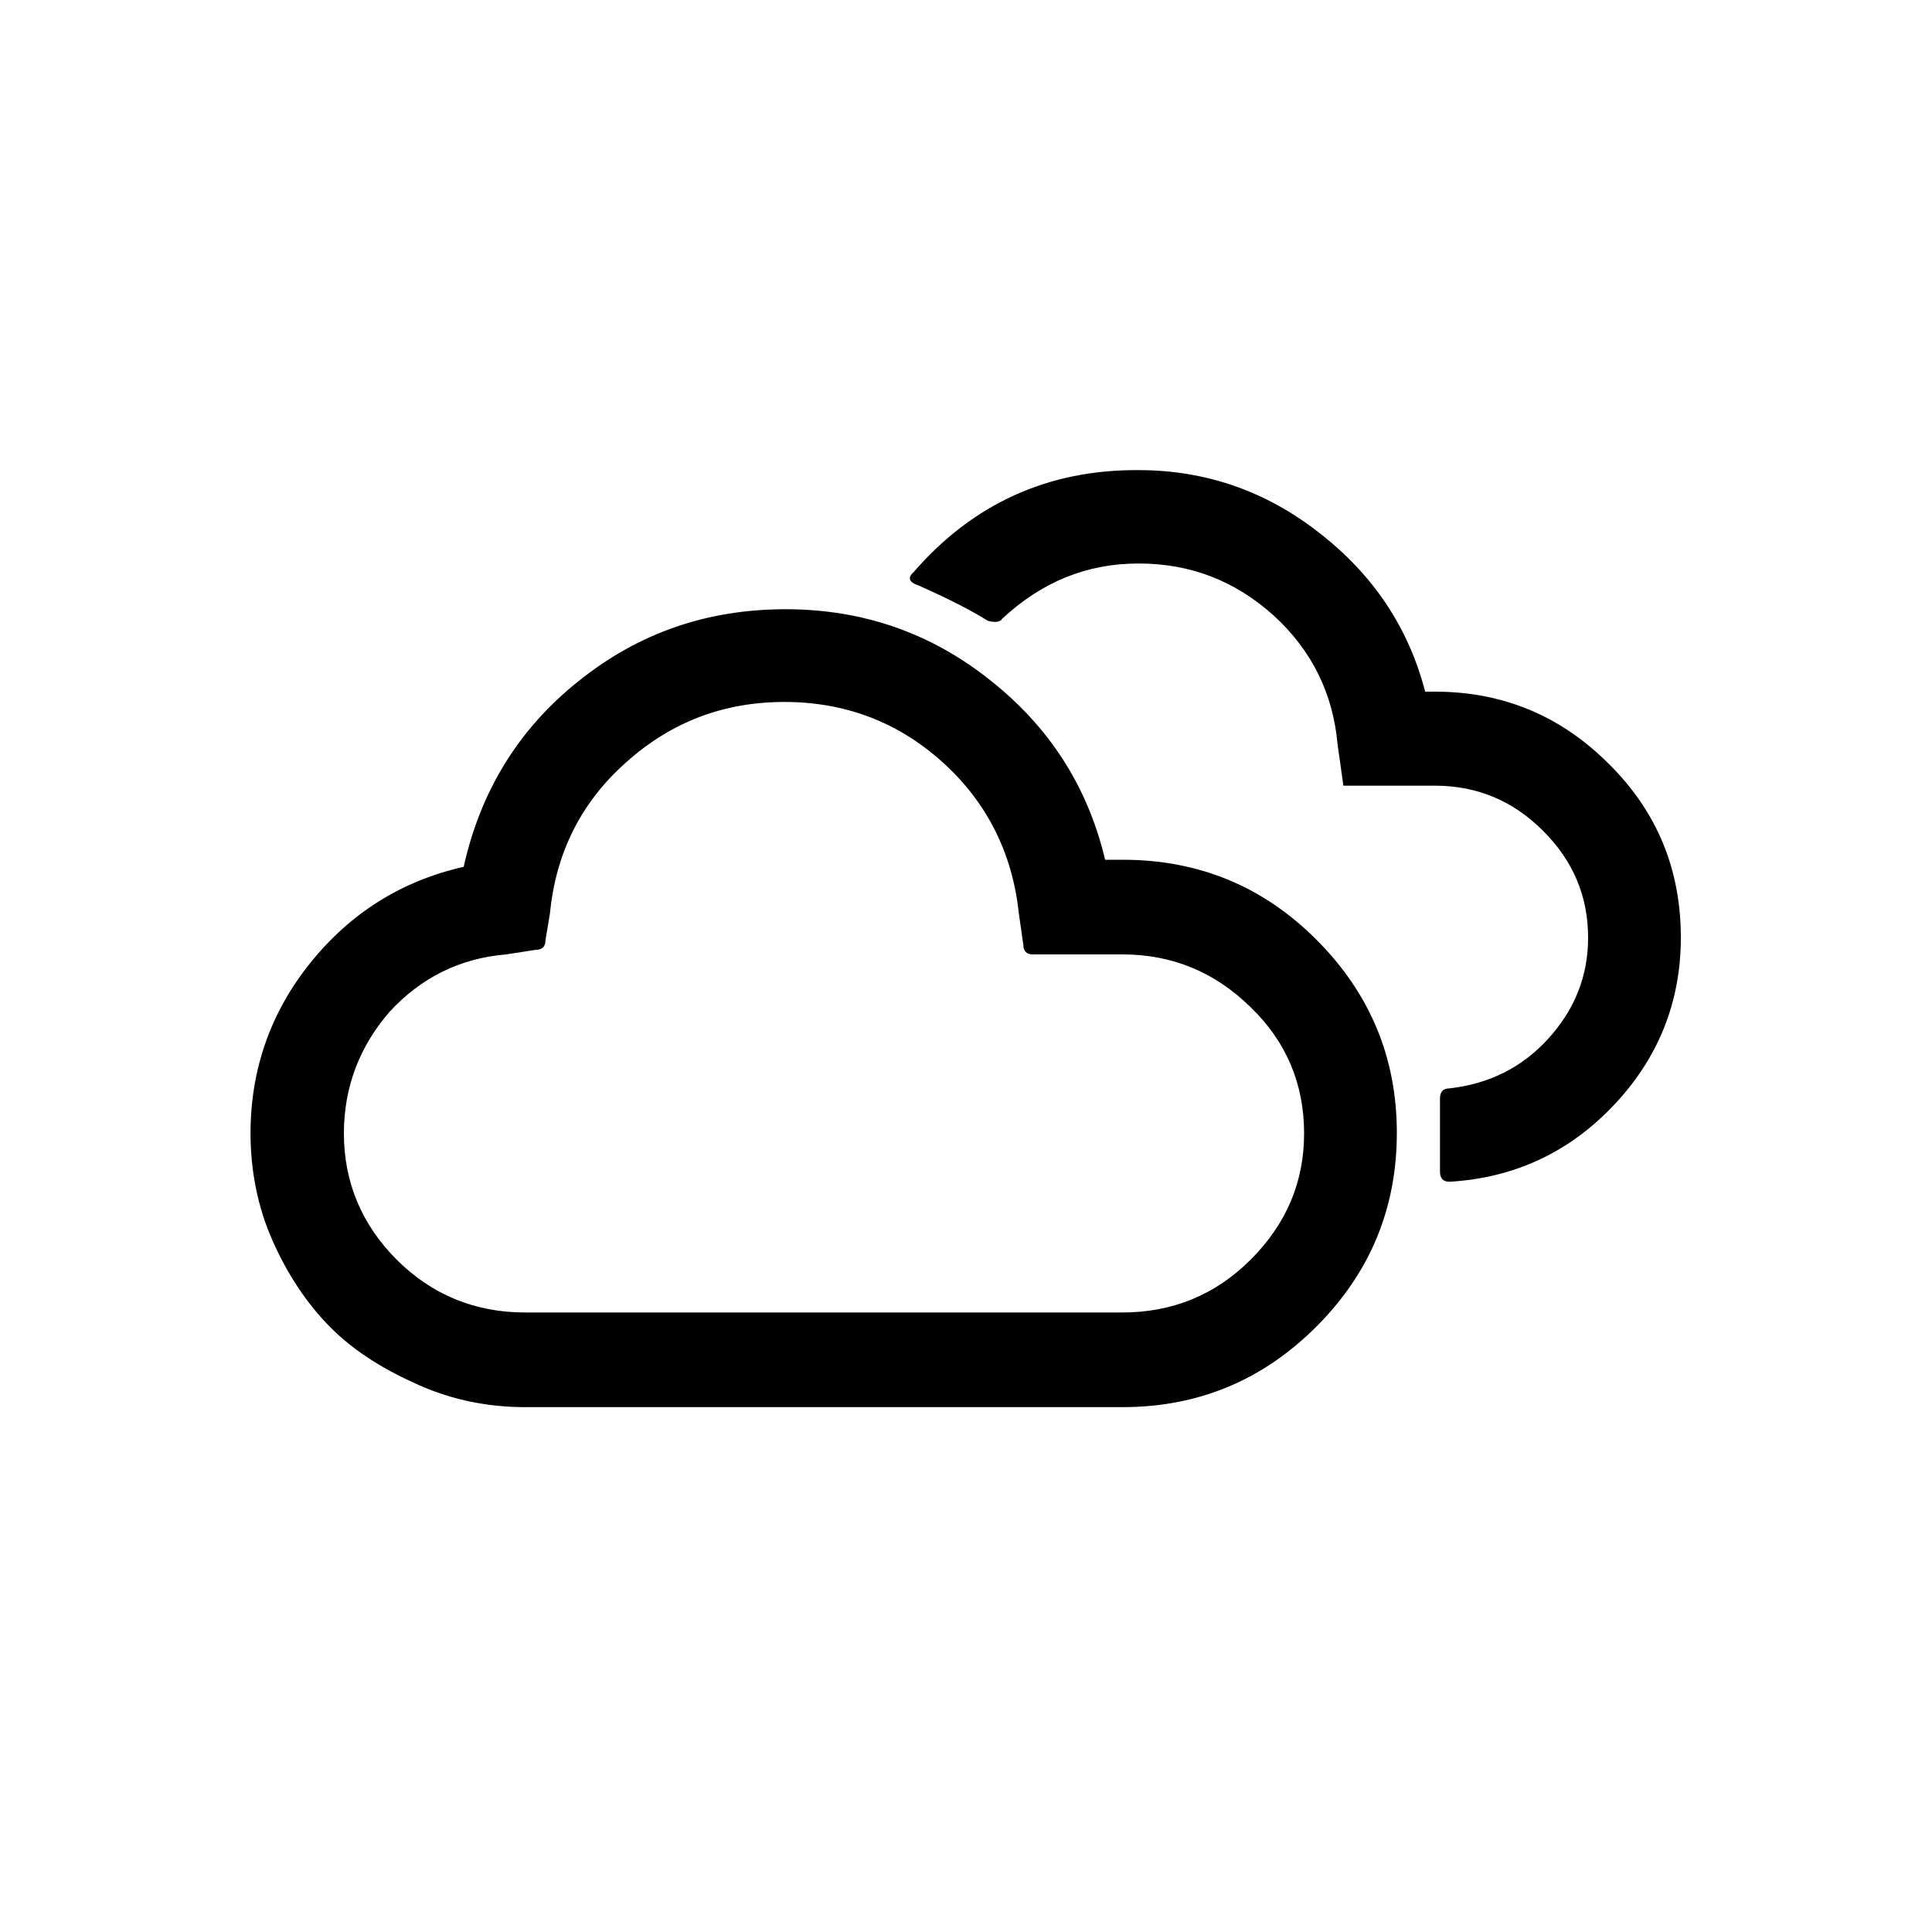
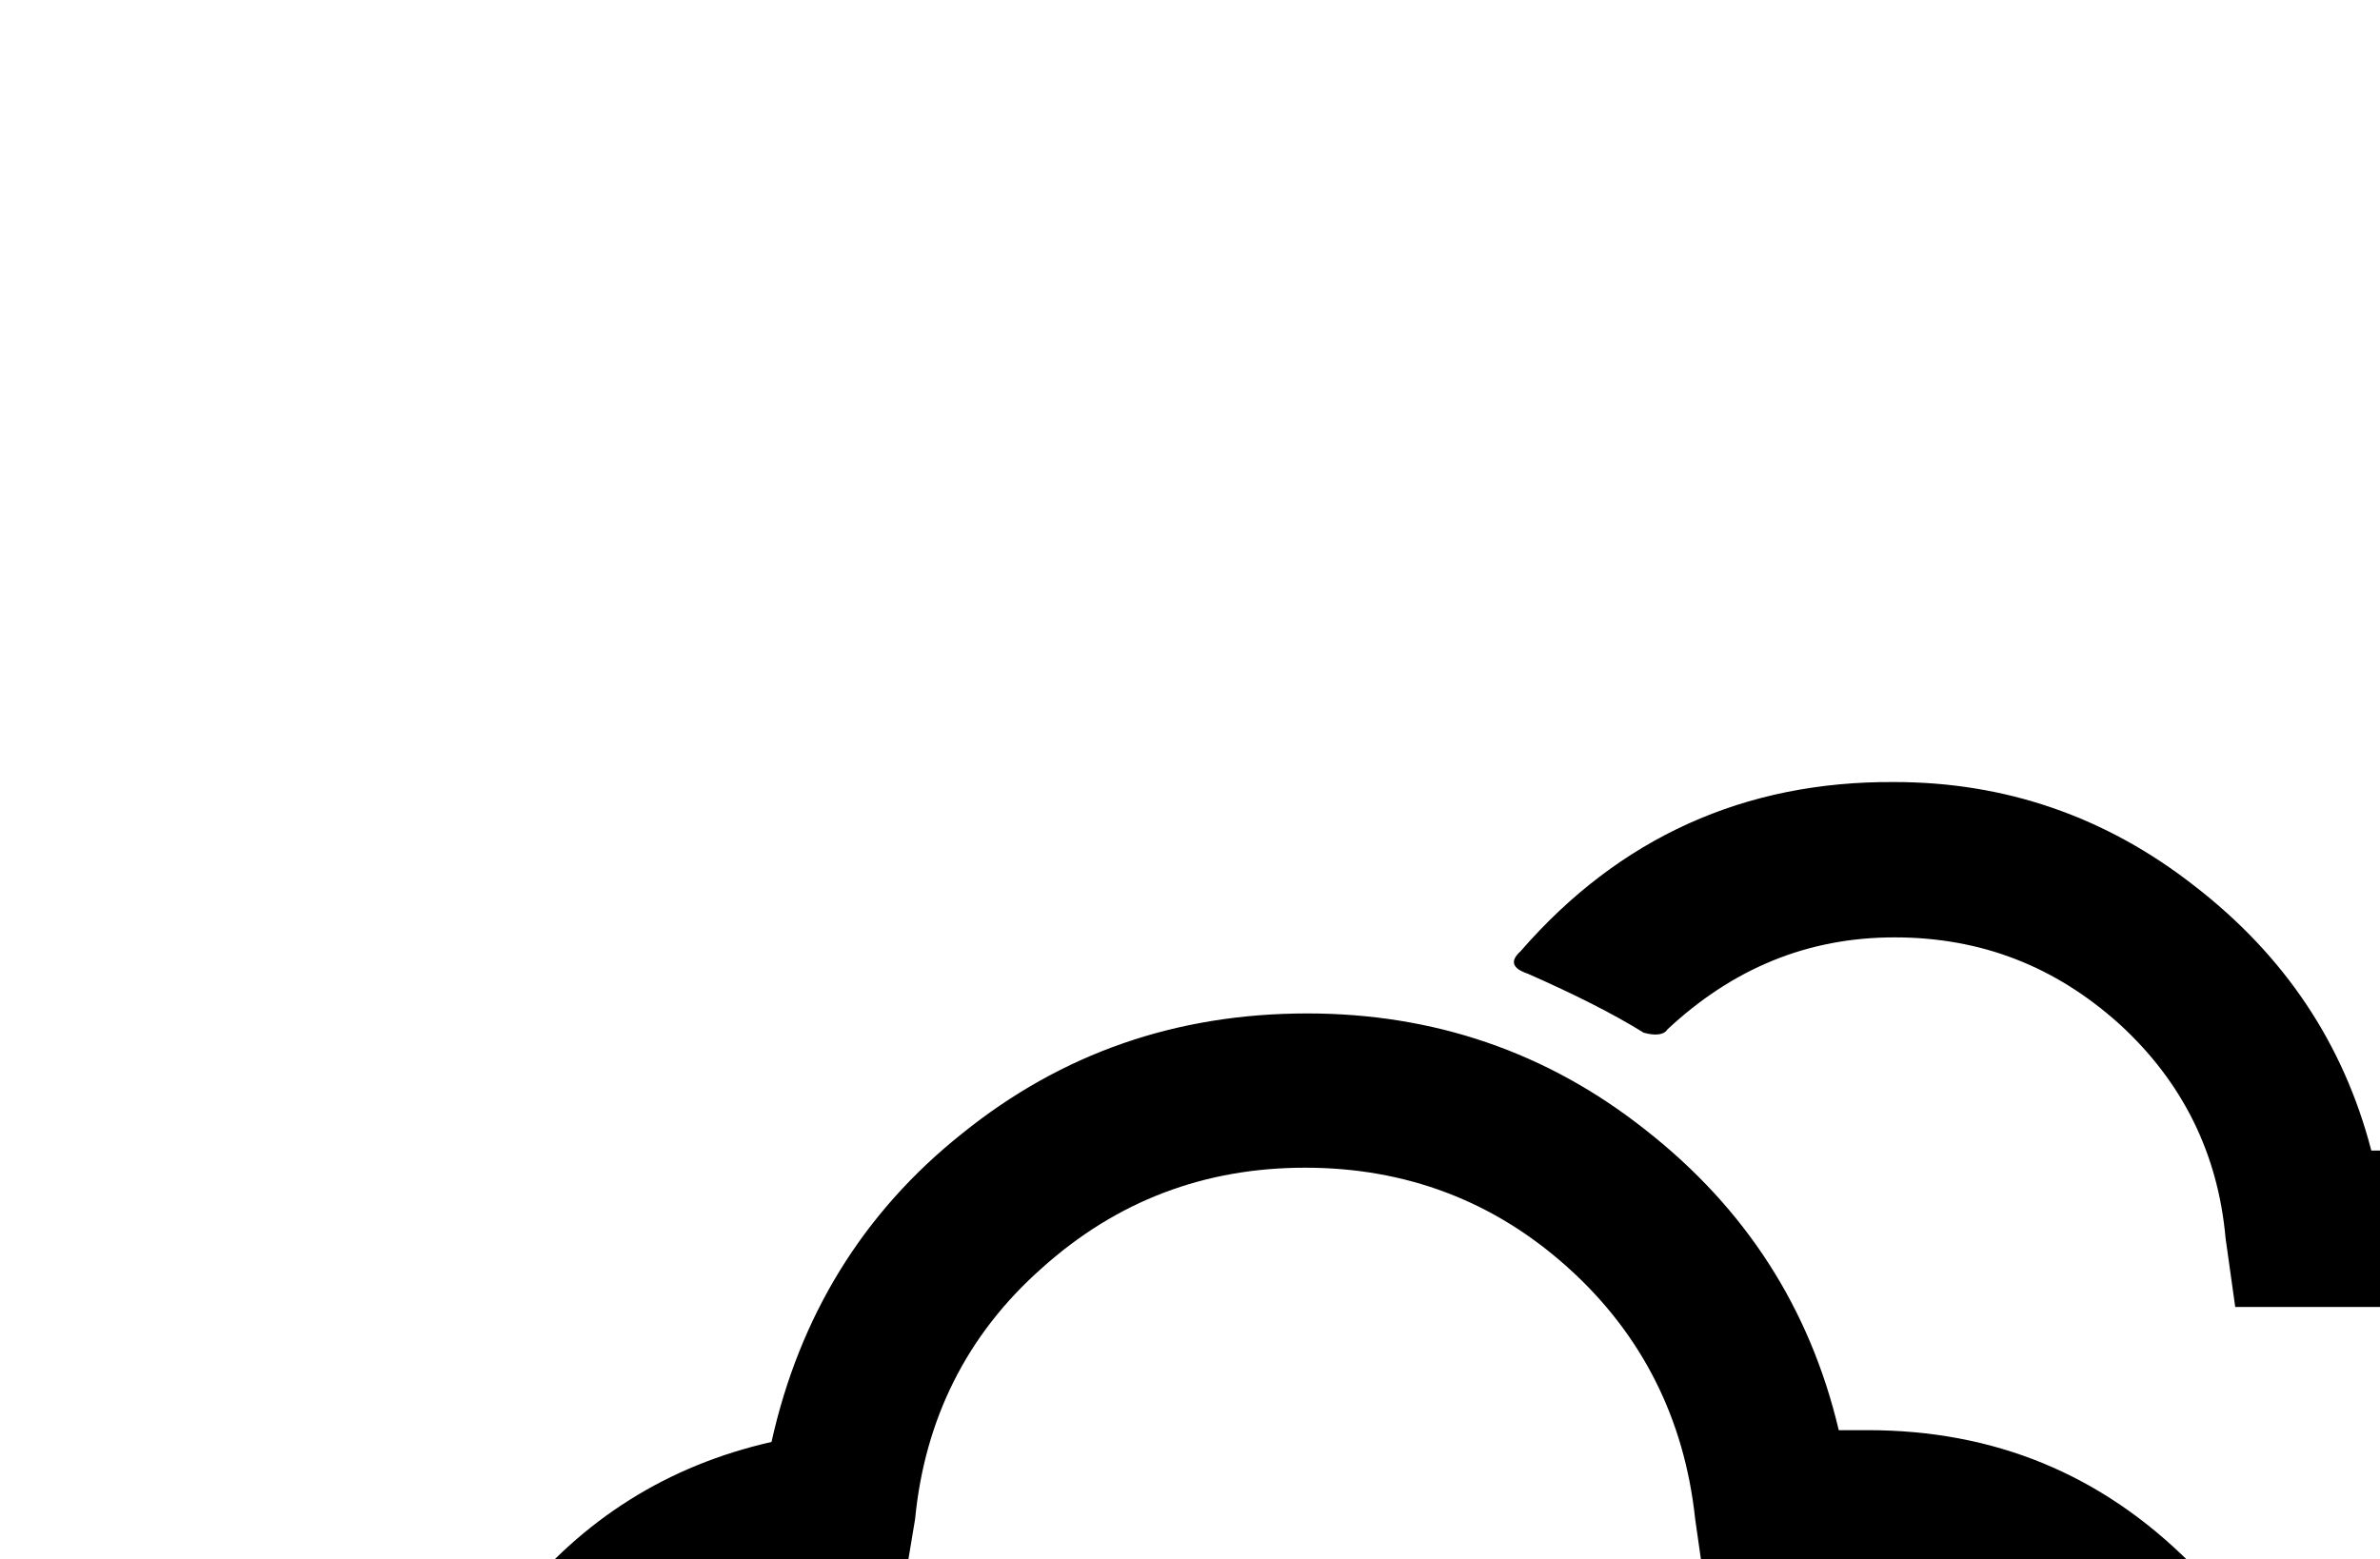
- <svg xmlns="http://www.w3.org/2000/svg" version="1.1" id="Layer_1" x="0px" y="0px" viewBox="0 0 30 30" style="enable-background:new 0 0 30 30;" xml:space="preserve">
+ <svg xmlns="http://www.w3.org/2000/svg" version="1.1" id="Layer_1" x="0px" y="0px">
  <path d="M3.89,17.6c0-0.99,0.31-1.88,0.93-2.65s1.41-1.27,2.38-1.49c0.26-1.17,0.85-2.14,1.78-2.88c0.93-0.75,2-1.12,3.22-1.12  c1.18,0,2.24,0.36,3.16,1.09c0.93,0.73,1.53,1.66,1.8,2.8h0.27c1.18,0,2.18,0.41,3.01,1.24s1.25,1.83,1.25,3  c0,1.18-0.42,2.18-1.25,3.01s-1.83,1.25-3.01,1.25H8.16c-0.58,0-1.13-0.11-1.65-0.34S5.52,21,5.14,20.62  c-0.38-0.38-0.68-0.84-0.91-1.36S3.89,18.17,3.89,17.6z M5.34,17.6c0,0.76,0.28,1.42,0.82,1.96s1.21,0.82,1.99,0.82h9.28  c0.77,0,1.44-0.27,1.99-0.82c0.55-0.55,0.83-1.2,0.83-1.96c0-0.76-0.27-1.42-0.83-1.96c-0.55-0.54-1.21-0.82-1.99-0.82h-1.39  c-0.1,0-0.15-0.05-0.15-0.15l-0.07-0.49c-0.1-0.94-0.5-1.73-1.19-2.35s-1.51-0.93-2.45-0.93c-0.94,0-1.76,0.31-2.46,0.94  c-0.7,0.62-1.09,1.41-1.18,2.34l-0.07,0.42c0,0.1-0.05,0.15-0.16,0.15l-0.45,0.07c-0.72,0.06-1.32,0.36-1.81,0.89  C5.59,16.24,5.34,16.87,5.34,17.6z M14.19,8.88c-0.1,0.09-0.08,0.16,0.07,0.21c0.43,0.19,0.79,0.37,1.08,0.55  c0.11,0.03,0.19,0.02,0.22-0.03c0.61-0.57,1.31-0.86,2.12-0.86c0.81,0,1.5,0.27,2.1,0.81c0.59,0.54,0.92,1.21,0.99,2l0.09,0.64h1.42  c0.65,0,1.21,0.23,1.68,0.7c0.47,0.47,0.7,1.02,0.7,1.66c0,0.6-0.21,1.12-0.62,1.57s-0.92,0.7-1.53,0.77c-0.1,0-0.15,0.05-0.15,0.16  v1.13c0,0.11,0.05,0.16,0.15,0.16c1.01-0.06,1.86-0.46,2.55-1.19s1.04-1.6,1.04-2.6c0-1.06-0.37-1.96-1.12-2.7  c-0.75-0.75-1.65-1.12-2.7-1.12h-0.15c-0.26-1-0.81-1.82-1.65-2.47c-0.83-0.65-1.77-0.97-2.8-0.97C16.28,7.29,15.11,7.82,14.19,8.88  z" />
</svg>
